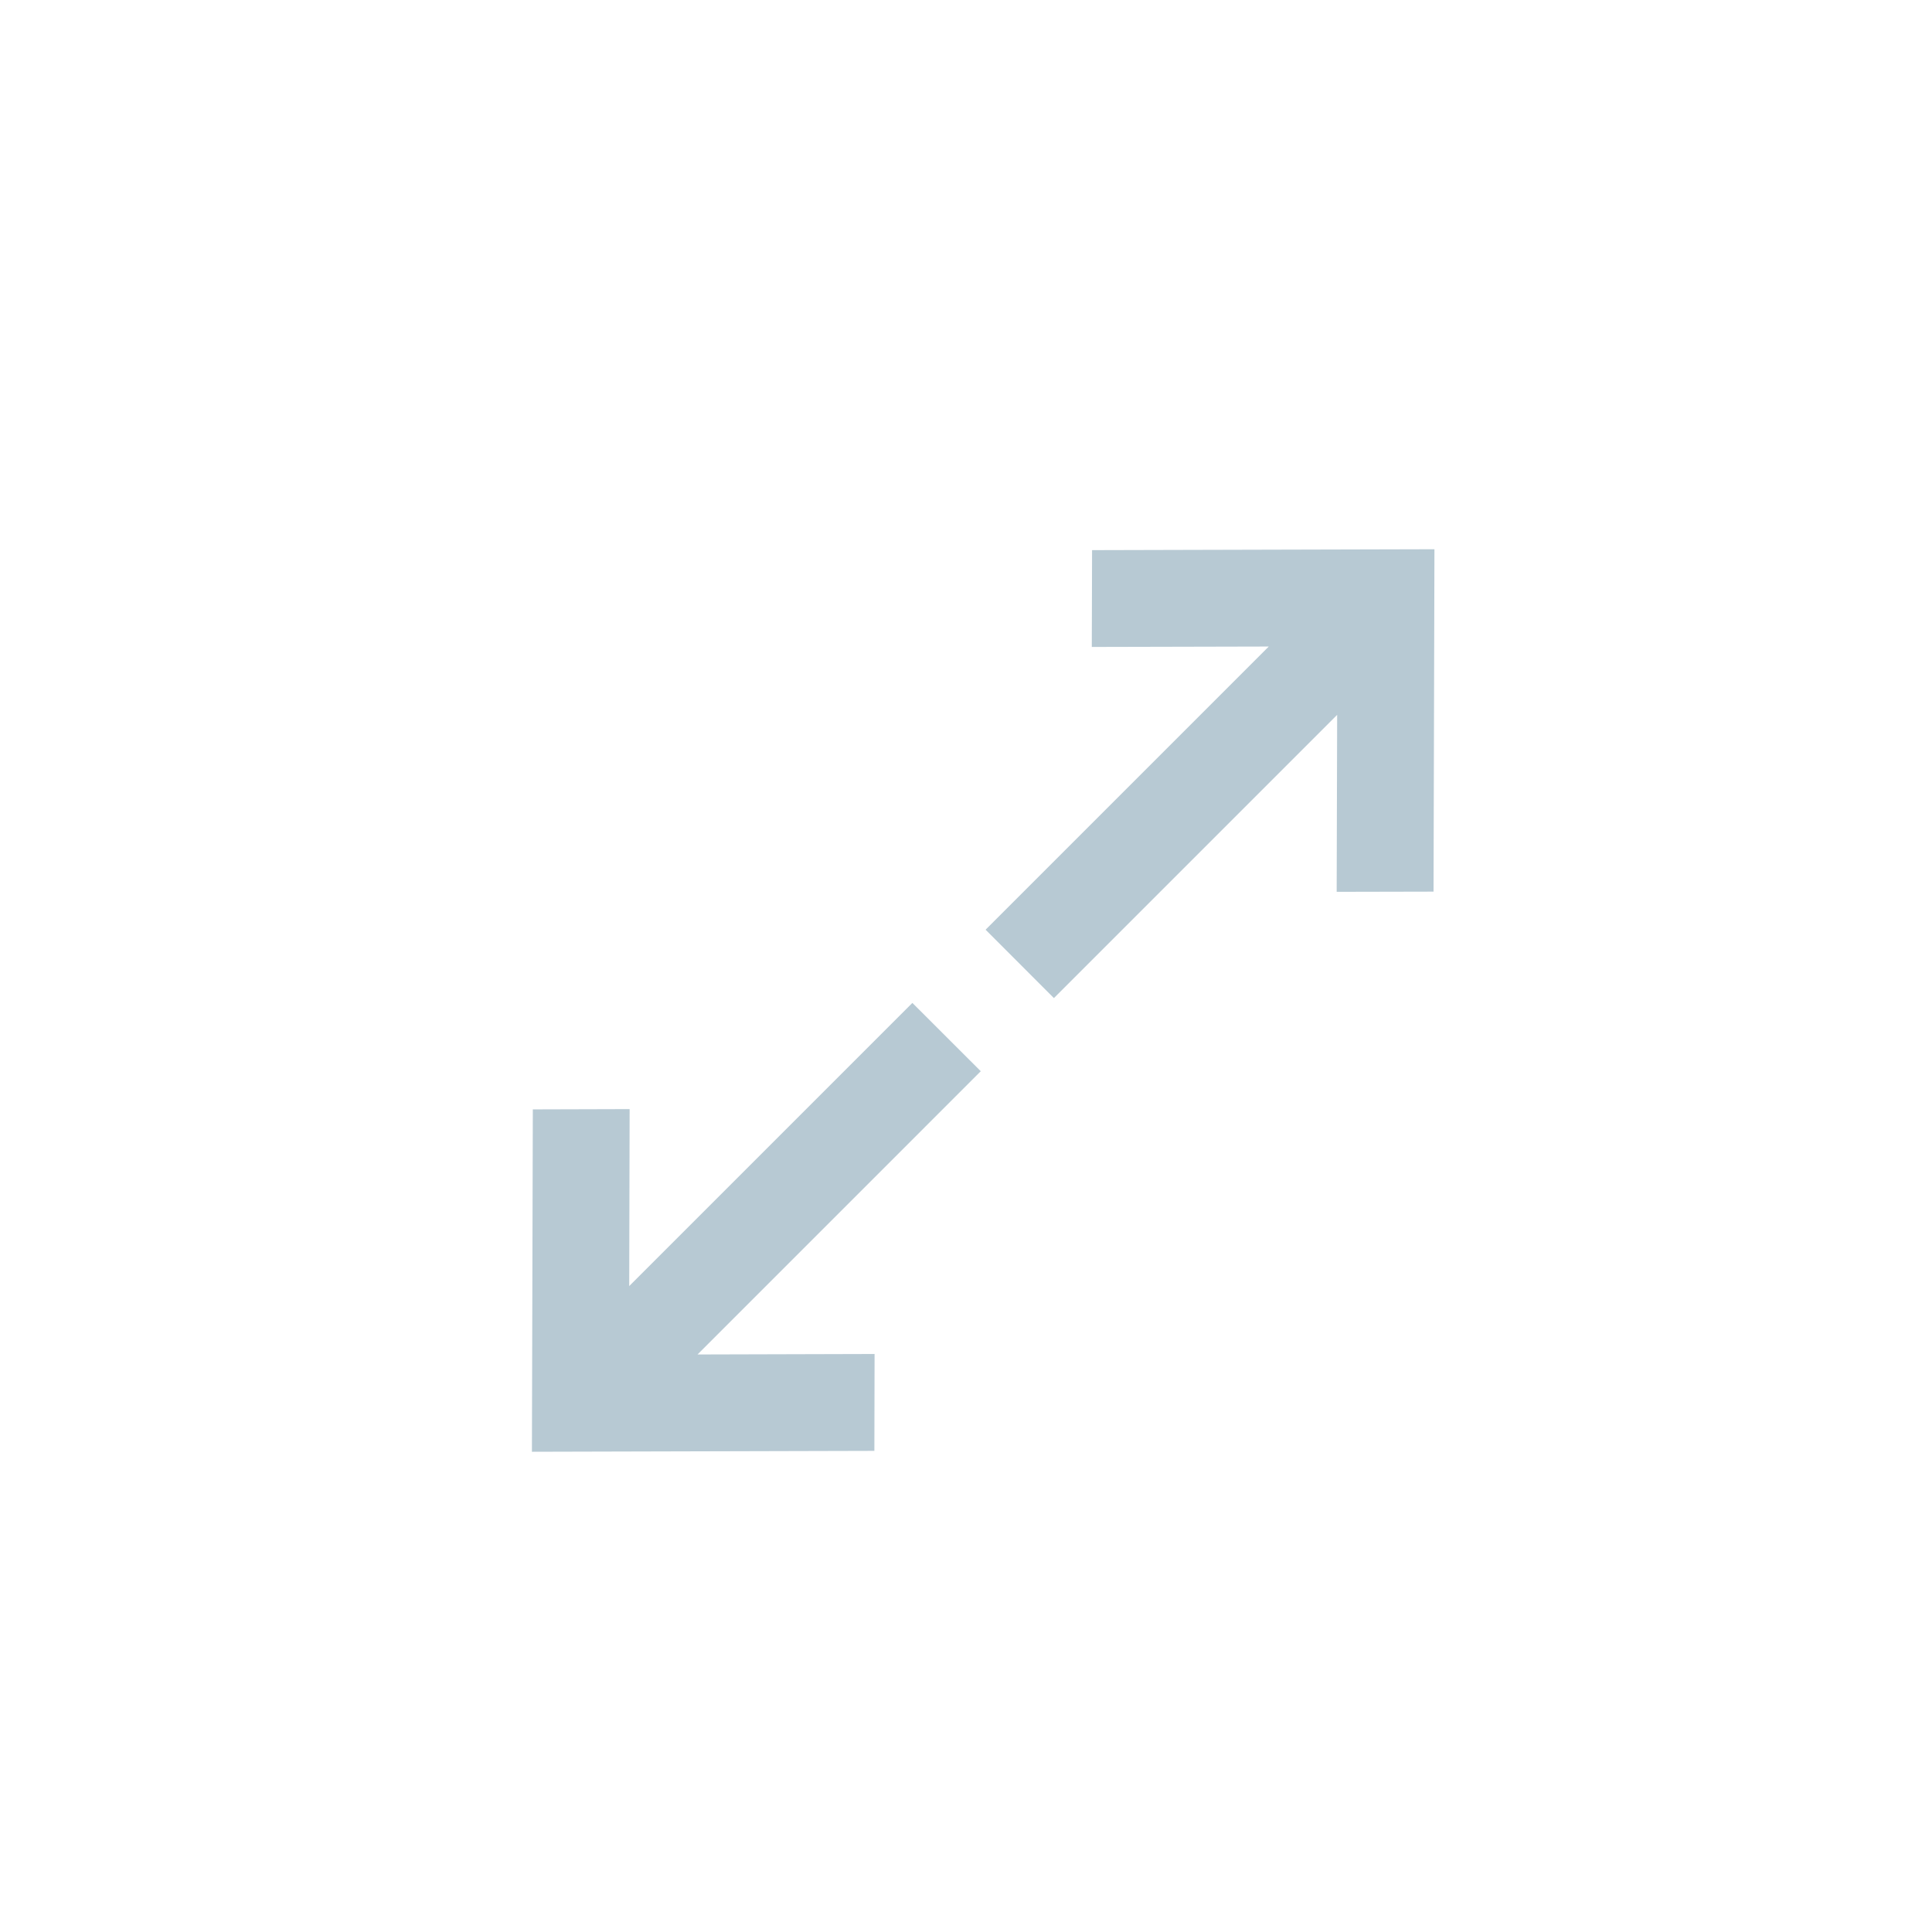
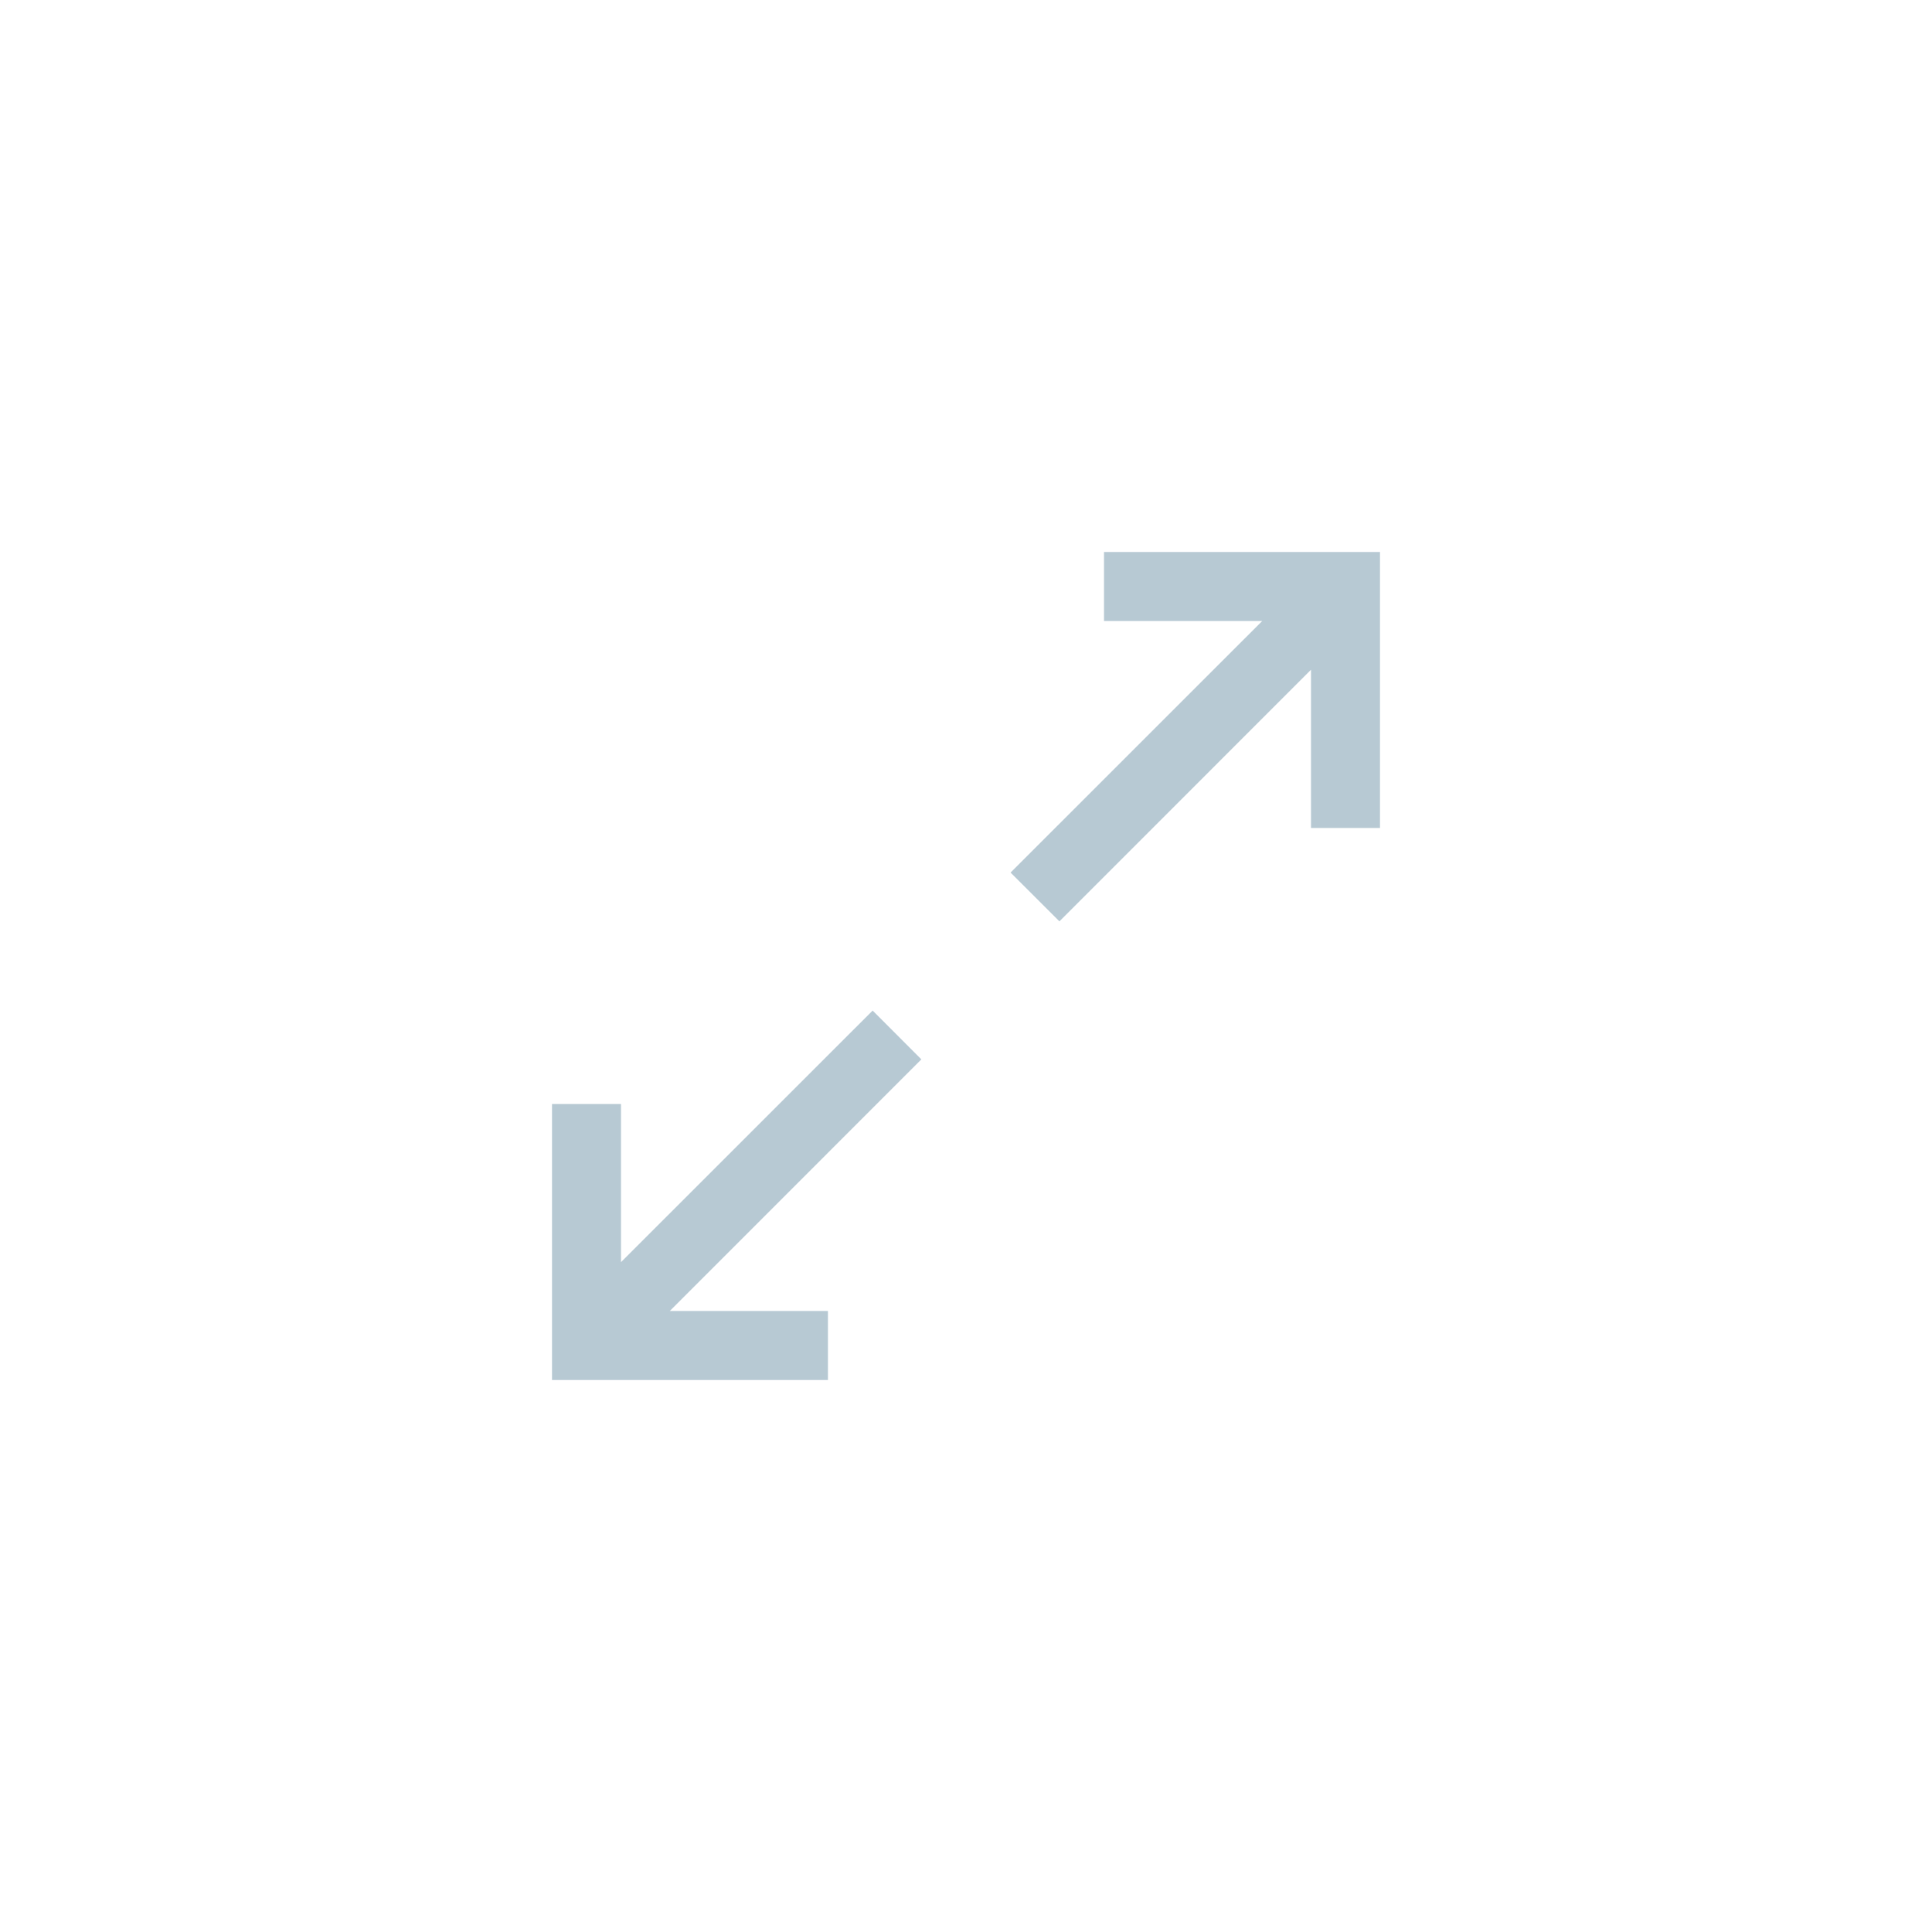
<svg xmlns="http://www.w3.org/2000/svg" width="28px" height="28px" viewBox="0 0 28 28" version="1.1">
  <defs />
-   <g id="2.x-API-Products-(Slate)---Responsive" stroke="none" stroke-width="1" fill="none" fill-rule="evenodd">
-     <g id="2.1.3-API-Doc-Icons-Desktop" transform="translate(-1362, -541)" fill="#B7C9D3">
-       <g id="ic_full_screen" transform="translate(1362, 541)">
-         <g id="Page-1">
-           <path d="M15.827,7.973 L15.823,9.376 L18.388,9.37 L14.284,13.474 L15.274,14.465 L19.379,10.36 L19.372,12.925 L20.776,12.922 L20.789,7.96 L15.827,7.973 Z M7.722,16.078 L9.125,16.074 L9.119,18.639 L13.223,14.535 L14.214,15.525 C14.214,15.525 13.518,16.221 13.153,16.586 L10.109,19.63 L12.675,19.623 L12.672,21.027 L7.709,21.04 L7.722,16.078 Z" />
-         </g>
+   <g id="-Stylesheet-+-Mobile" stroke="none" stroke-width="1" fill="none" fill-rule="evenodd">
+     <g id="Assets" transform="translate(-424, -397)" fill="#B7C9D3">
+       <g id="ic_full_screen" transform="translate(424, 397)">
+         <path d="M16,8 L16,9 L18.293,9 L14.646,12.646 L15.354,13.353 L19,9.706 L19,12 L20,12 L20,8 L16,8 Z M9,18.292 L9,16 L8,16 L8,20 L11.999,20 L11.999,19 L9.707,19 L13.353,15.353 L12.647,14.646 L9,18.292 Z" />
      </g>
    </g>
  </g>
</svg>
